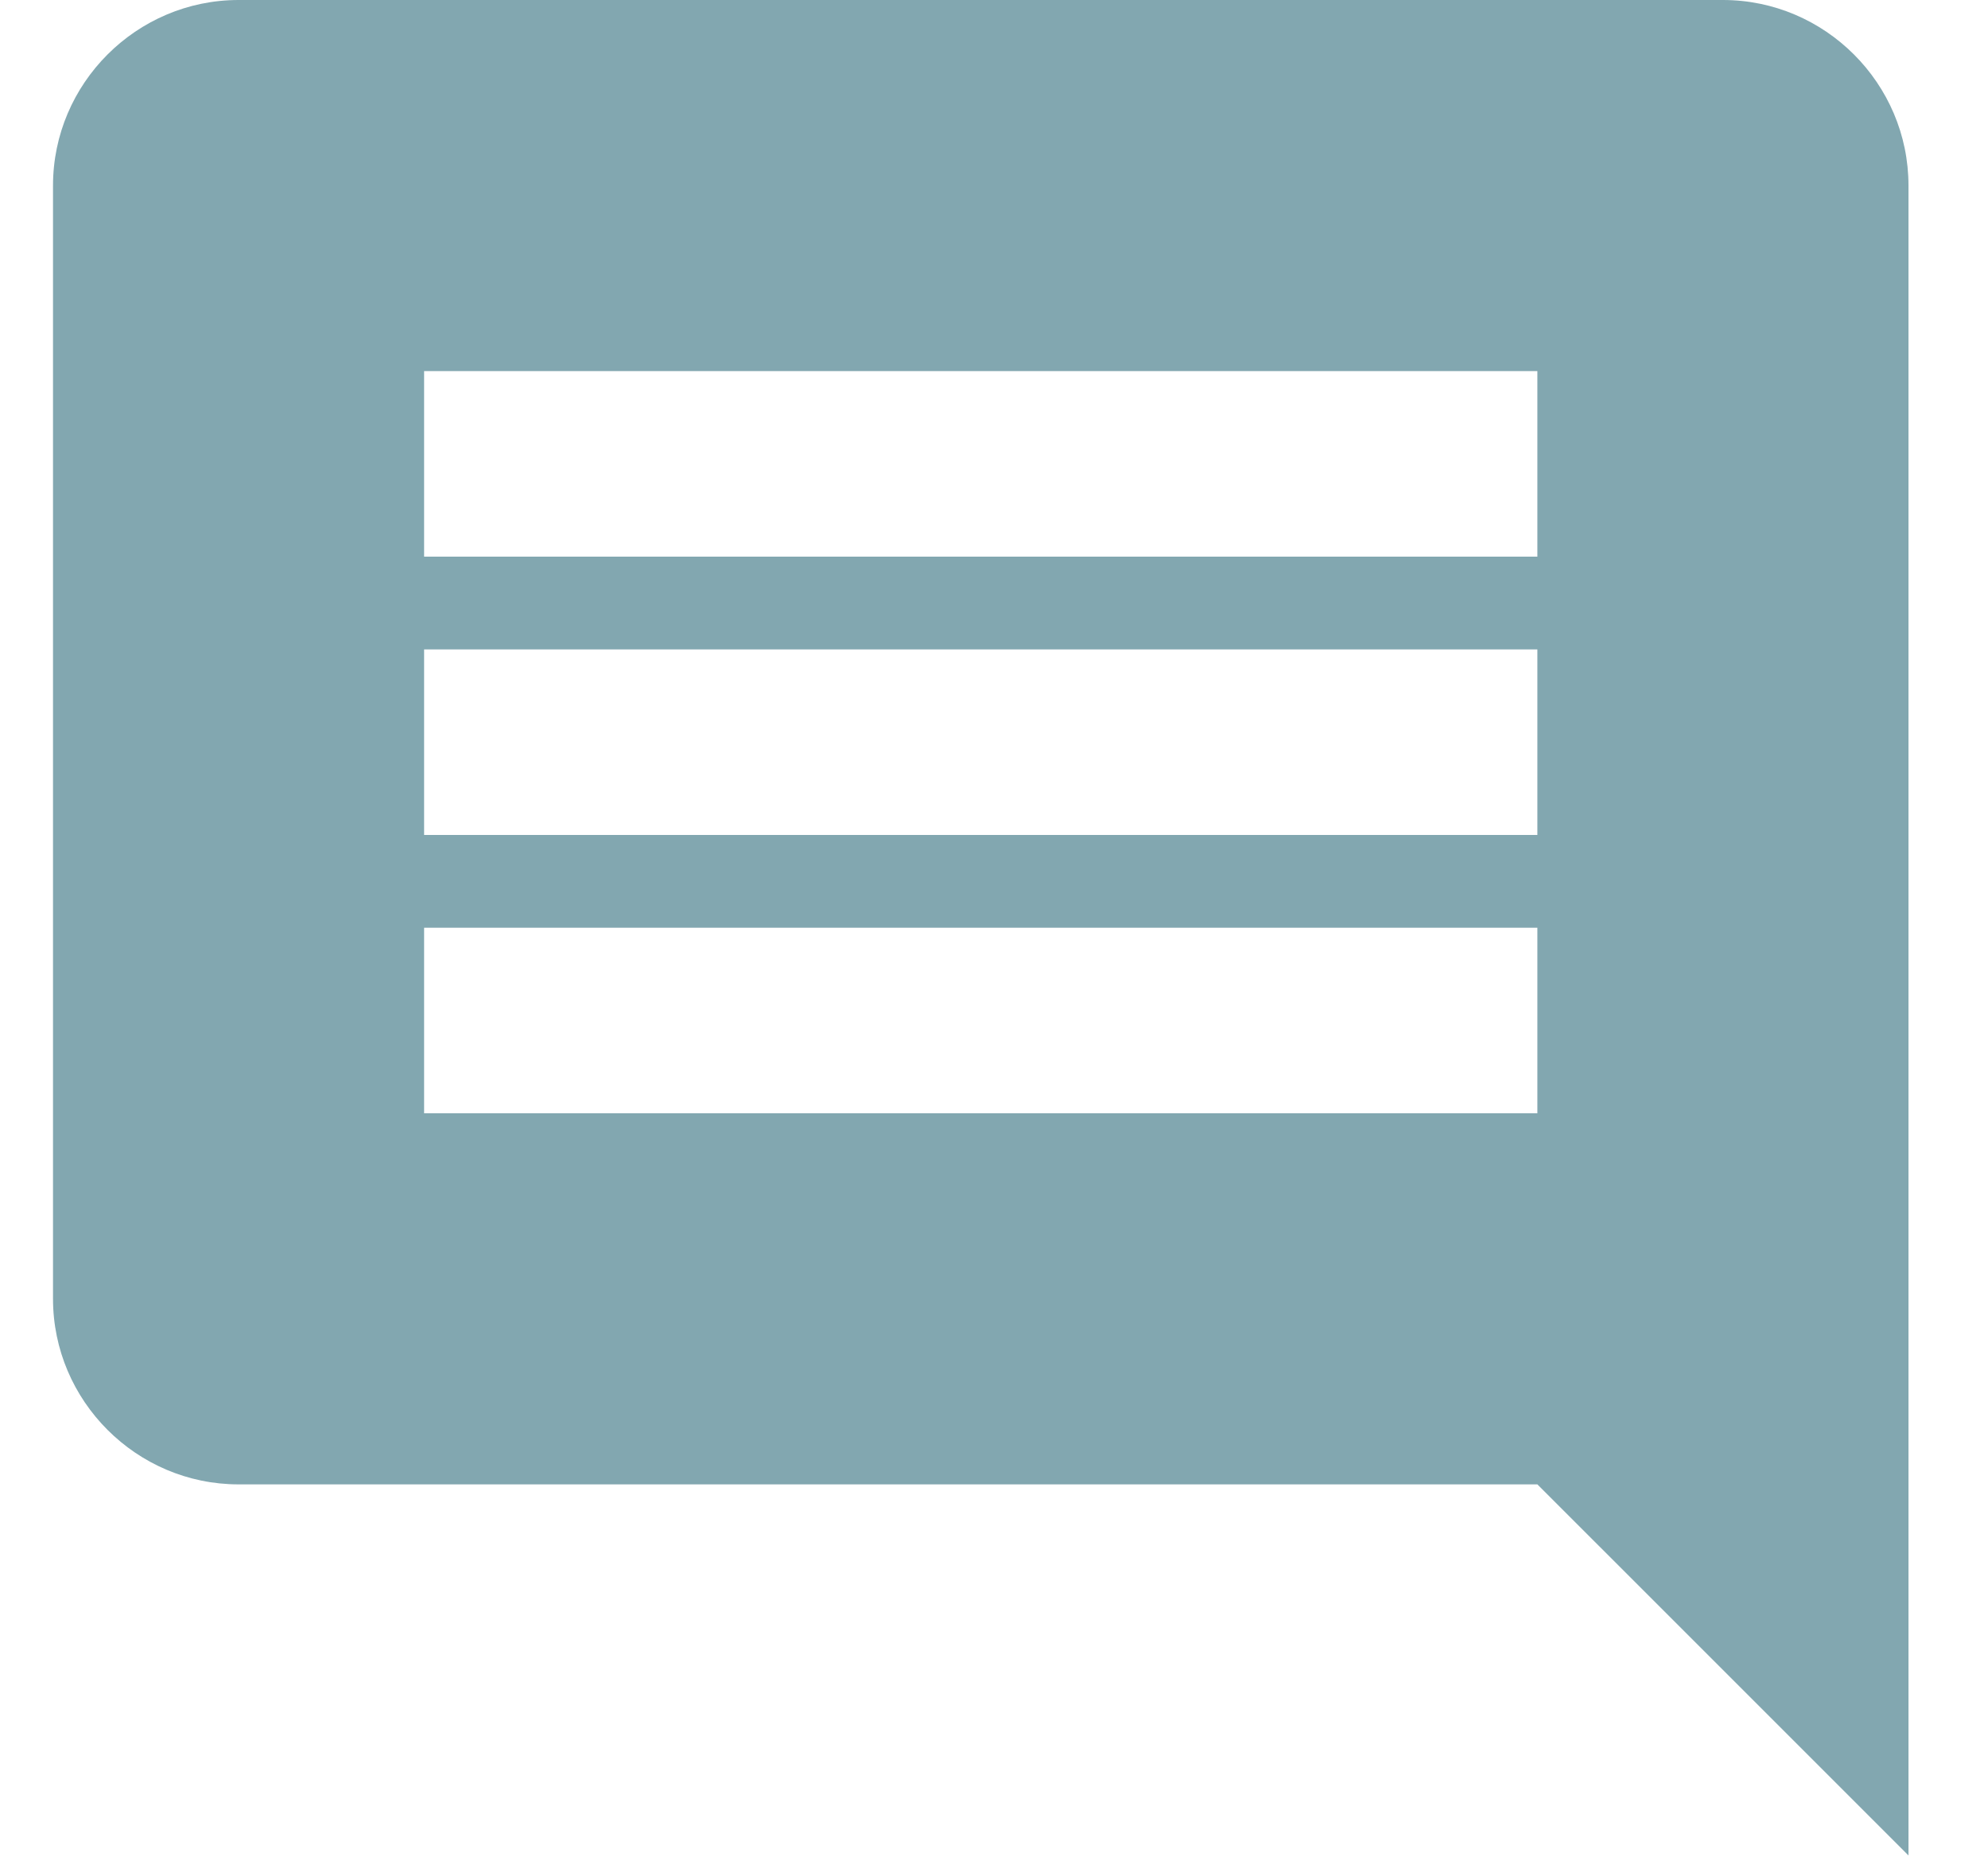
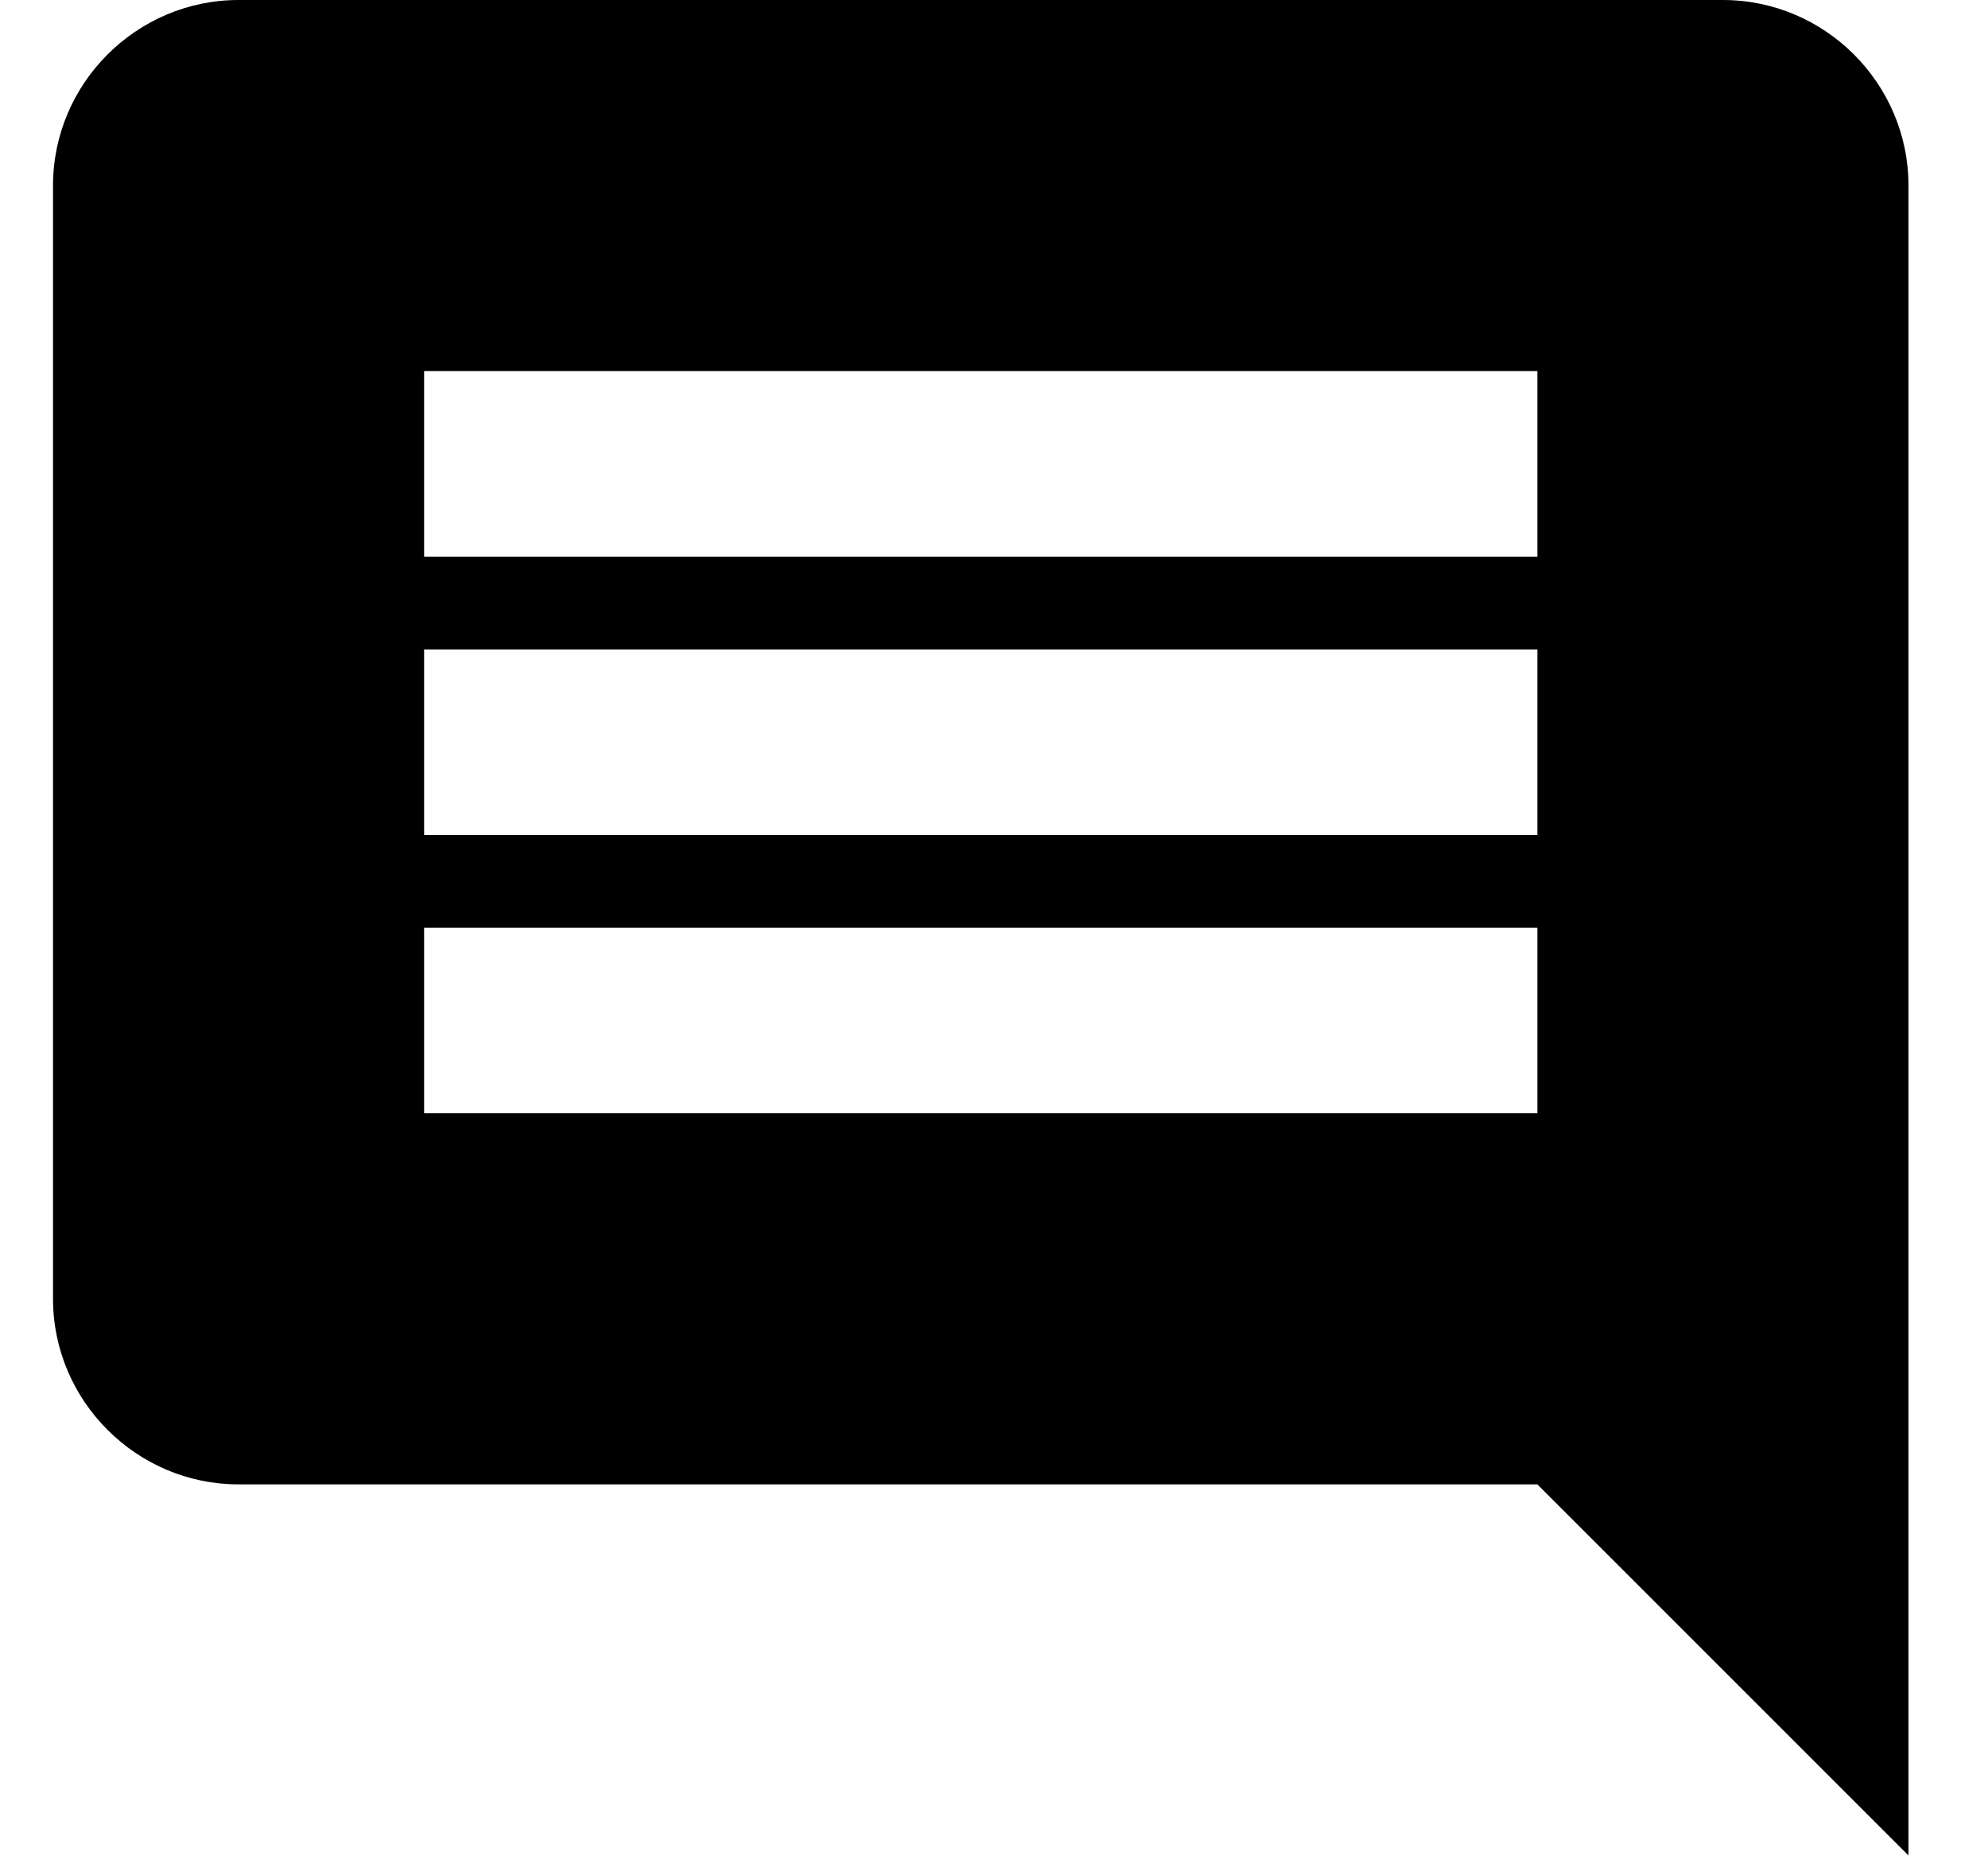
<svg xmlns="http://www.w3.org/2000/svg" width="15px" height="14px" viewBox="0 0 15 14" version="1.1">
  <defs />
-   <g class="stroke_container" id="Preview" stroke="none" stroke-width="1" fill="none" fill-rule="evenodd">
-     <g class="fill_container" id="Subnavbar-+-preview-+-popup-OK" transform="translate(-940, -385)" fill="#82A7B0">
+   <g class="stroke_container" id="Preview" stroke="none" stroke-width="1">
+     <g class="fill_container" id="Subnavbar-+-preview-+-popup-OK" transform="translate(-940, -385)">
      <g id="Subnavbar" transform="translate(0, 376)">
        <g id="Navigation" transform="translate(778, 9)">
          <g id="DISCUSSION" transform="translate(162.4, 0)">
            <path d="M14,1.4 C14,0.63 13.37,0 12.6,0 L1.4,0 C0.63,0 0,0.63 0,1.4 L0,9.8 C0,10.57 0.63,11.2 1.4,11.2 L11.2,11.2 L14,14 L14,1.4 L14,1.4 Z M11.2,8.4 L2.8,8.4 L2.8,7 L11.2,7 L11.2,8.4 L11.2,8.4 Z M11.2,6.3 L2.8,6.3 L2.8,4.9 L11.2,4.9 L11.2,6.3 L11.2,6.3 Z M11.2,4.2 L2.8,4.2 L2.8,2.8 L11.2,2.8 L11.2,4.2 L11.2,4.2 Z" id="discussion_icon" />
          </g>
        </g>
      </g>
    </g>
  </g>
</svg>
